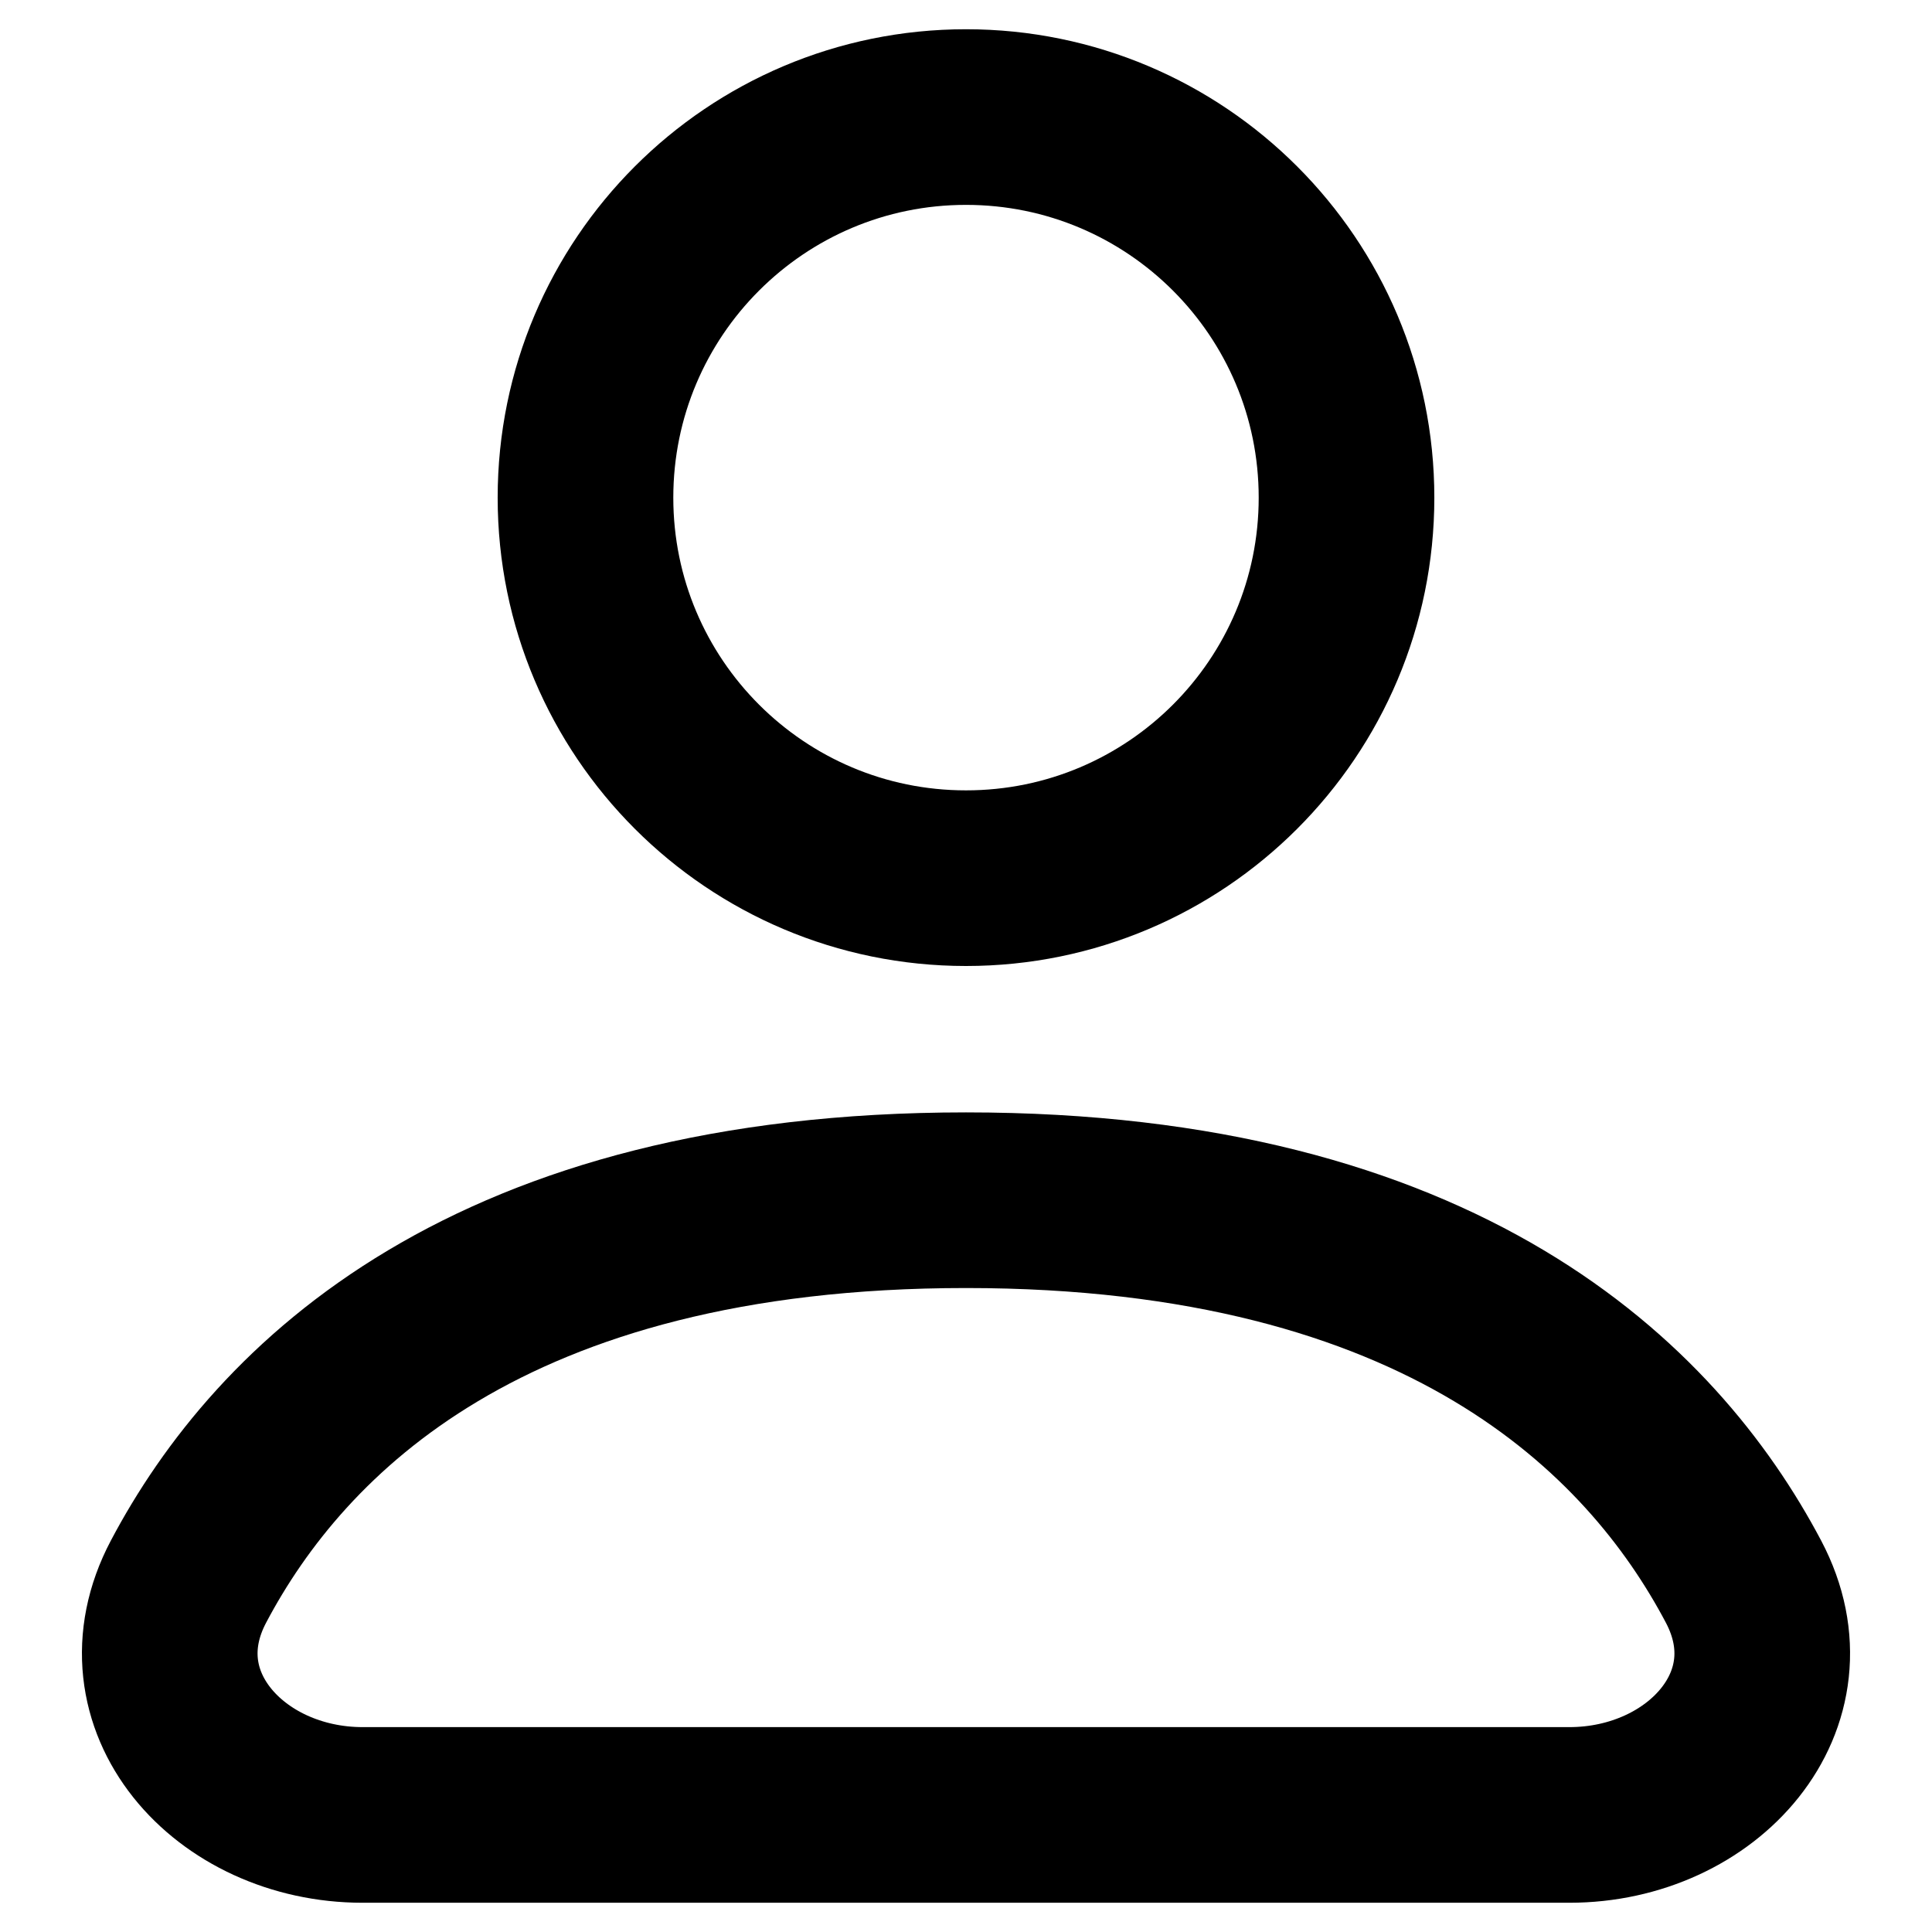
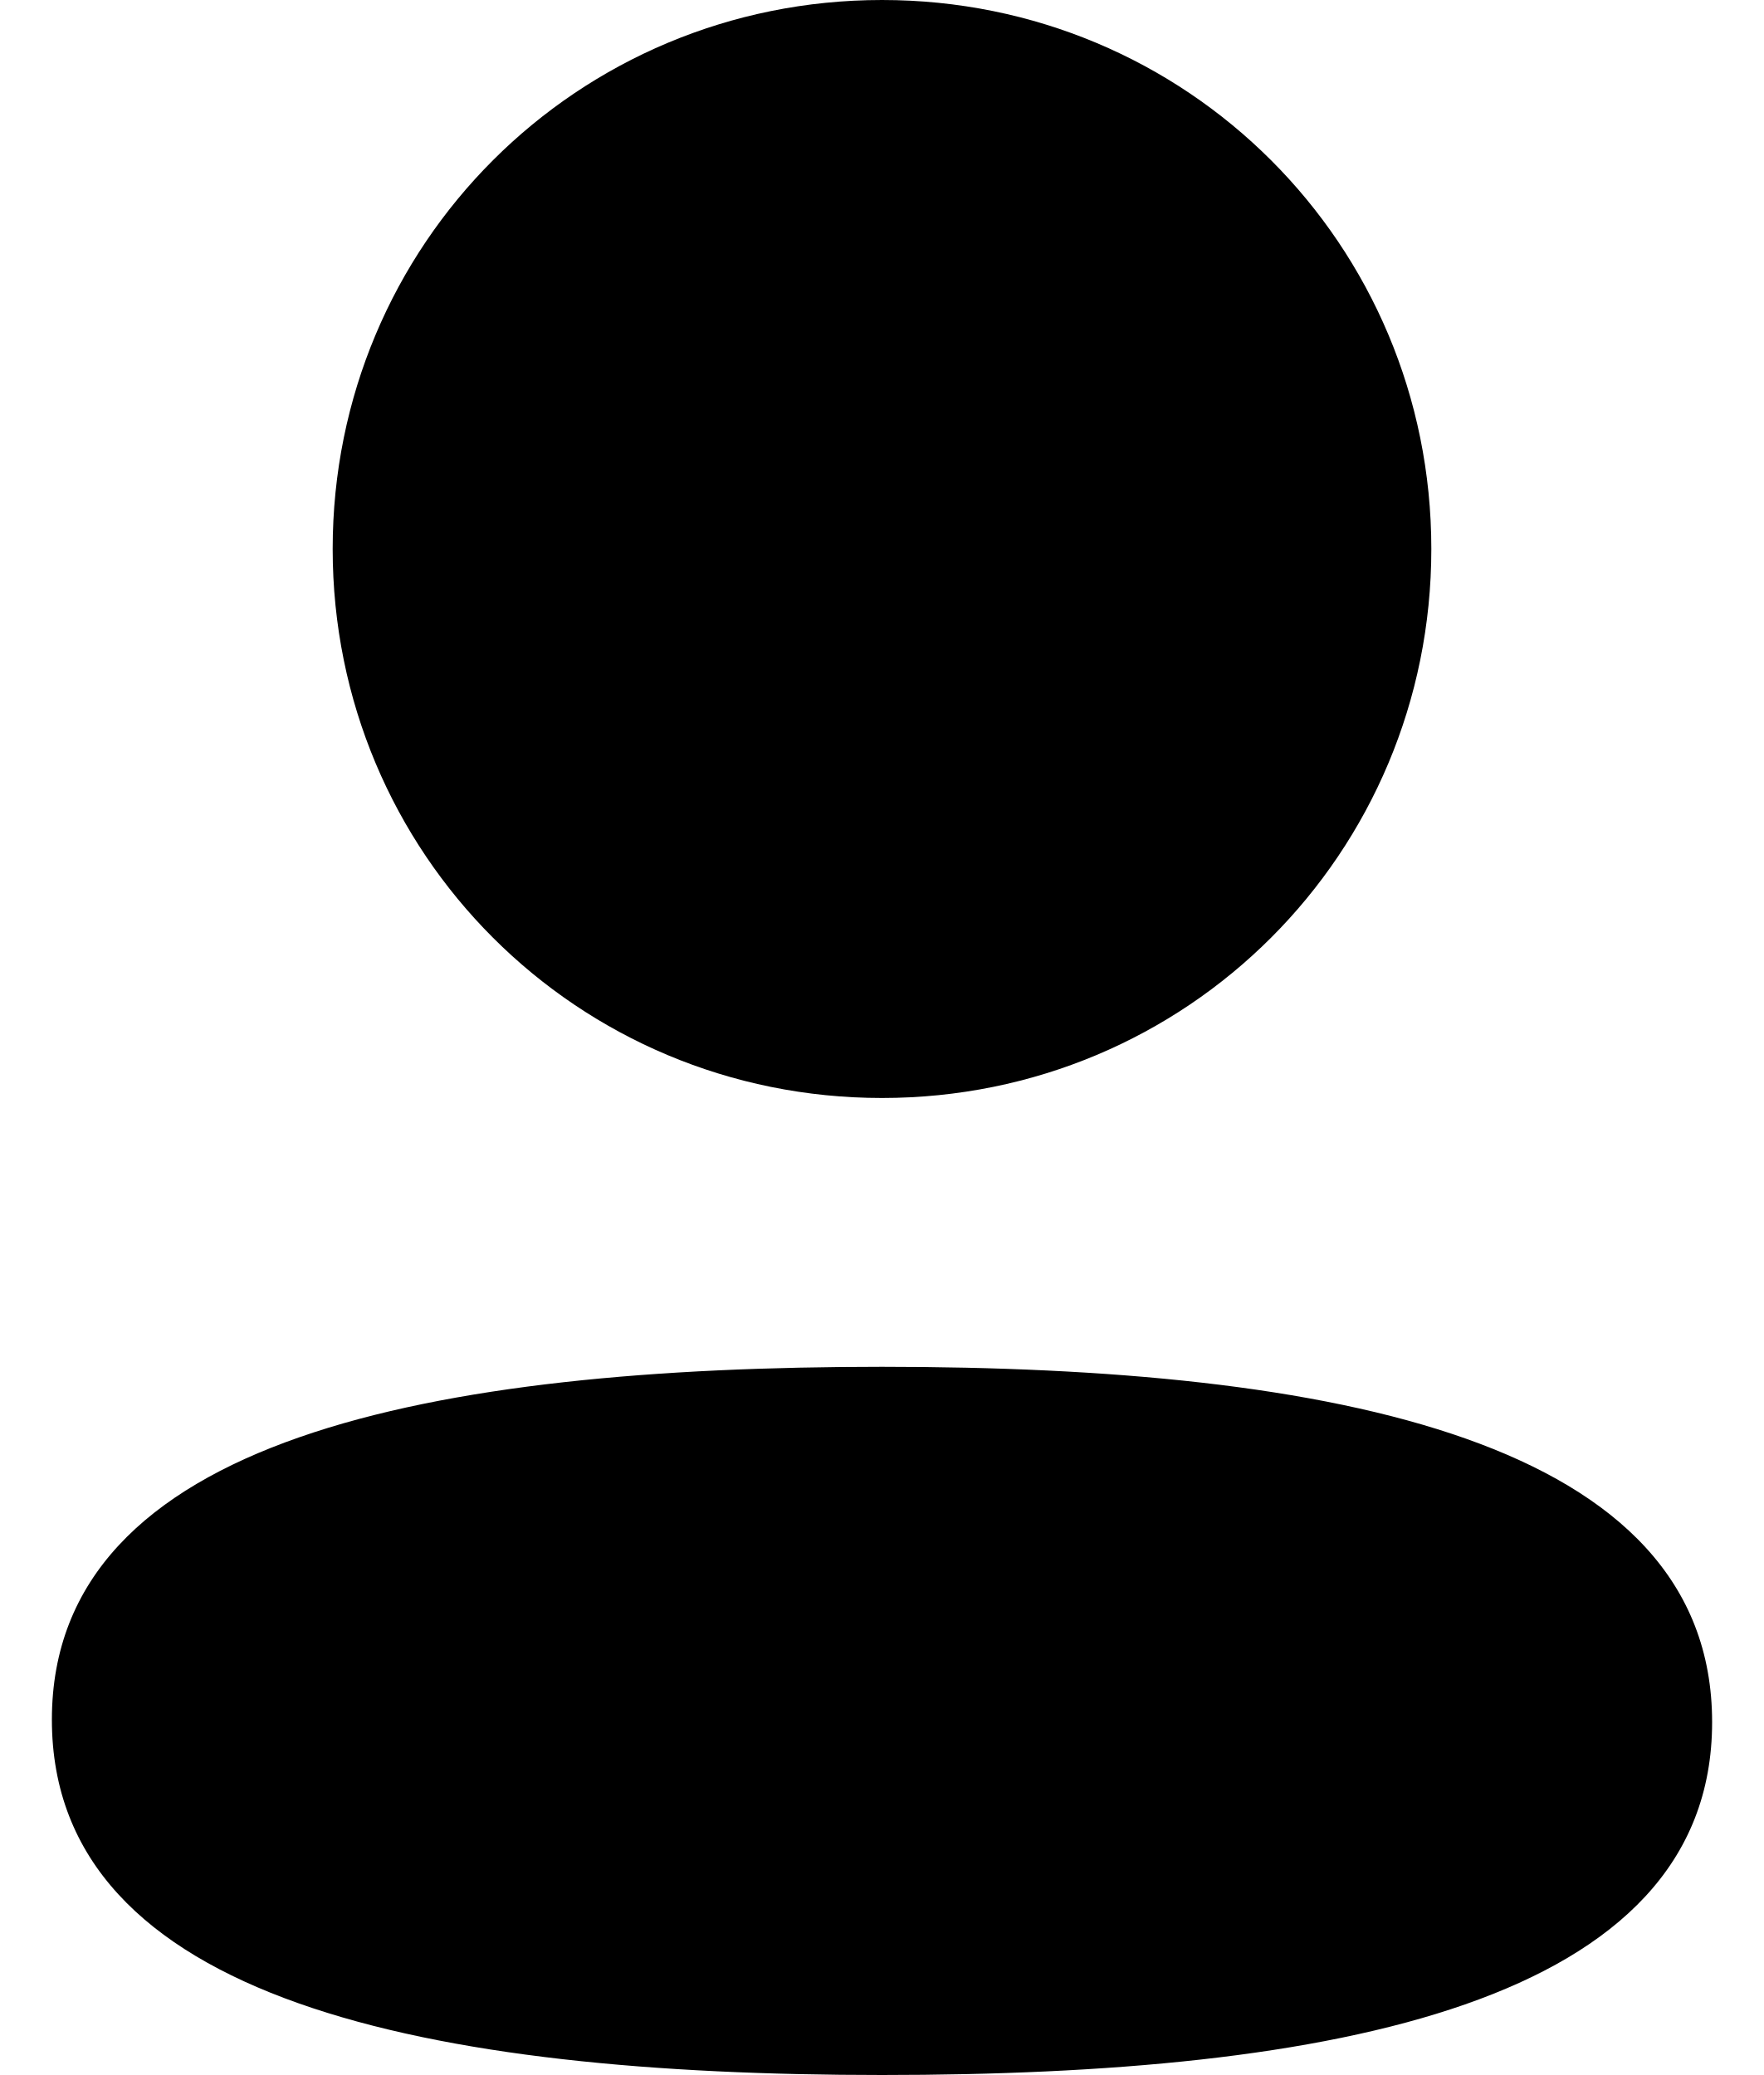
- <svg xmlns="http://www.w3.org/2000/svg" width="22" height="22" viewBox="0 0 22 22" fill="none">
-   <path d="M15.333 5.667C15.333 8.06 13.393 10 11 10C8.607 10 6.667 8.06 6.667 5.667C6.667 3.273 8.607 1.333 11 1.333C13.393 1.333 15.333 3.273 15.333 5.667Z" stroke="currentColor" stroke-width="2" stroke-linecap="round" stroke-linejoin="round" />
-   <path d="M4.13 20.667H17.87C19.392 20.667 20.565 19.358 19.854 18.011C18.808 16.031 16.424 13.667 11 13.667C5.576 13.667 3.192 16.031 2.146 18.011C1.435 19.358 2.607 20.667 4.13 20.667Z" stroke="currentColor" stroke-width="2" stroke-linecap="round" stroke-linejoin="round" />
+ <svg xmlns="http://www.w3.org/2000/svg" viewBox="0 0 17 20" fill="none">
+   <path d="M8.5 13.174C12.839 13.174 16.5 13.879 16.5 16.599C16.5 19.32 12.815 20 8.5 20C4.162 20 0.5 19.295 0.5 16.575C0.5 13.854 4.185 13.174 8.5 13.174ZM8.5 0C11.439 0 13.794 2.354 13.794 5.291C13.794 8.228 11.439 10.583 8.5 10.583C5.562 10.583 3.206 8.228 3.206 5.291C3.206 2.354 5.562 0 8.5 0Z" fill="currentColor" />
</svg>
